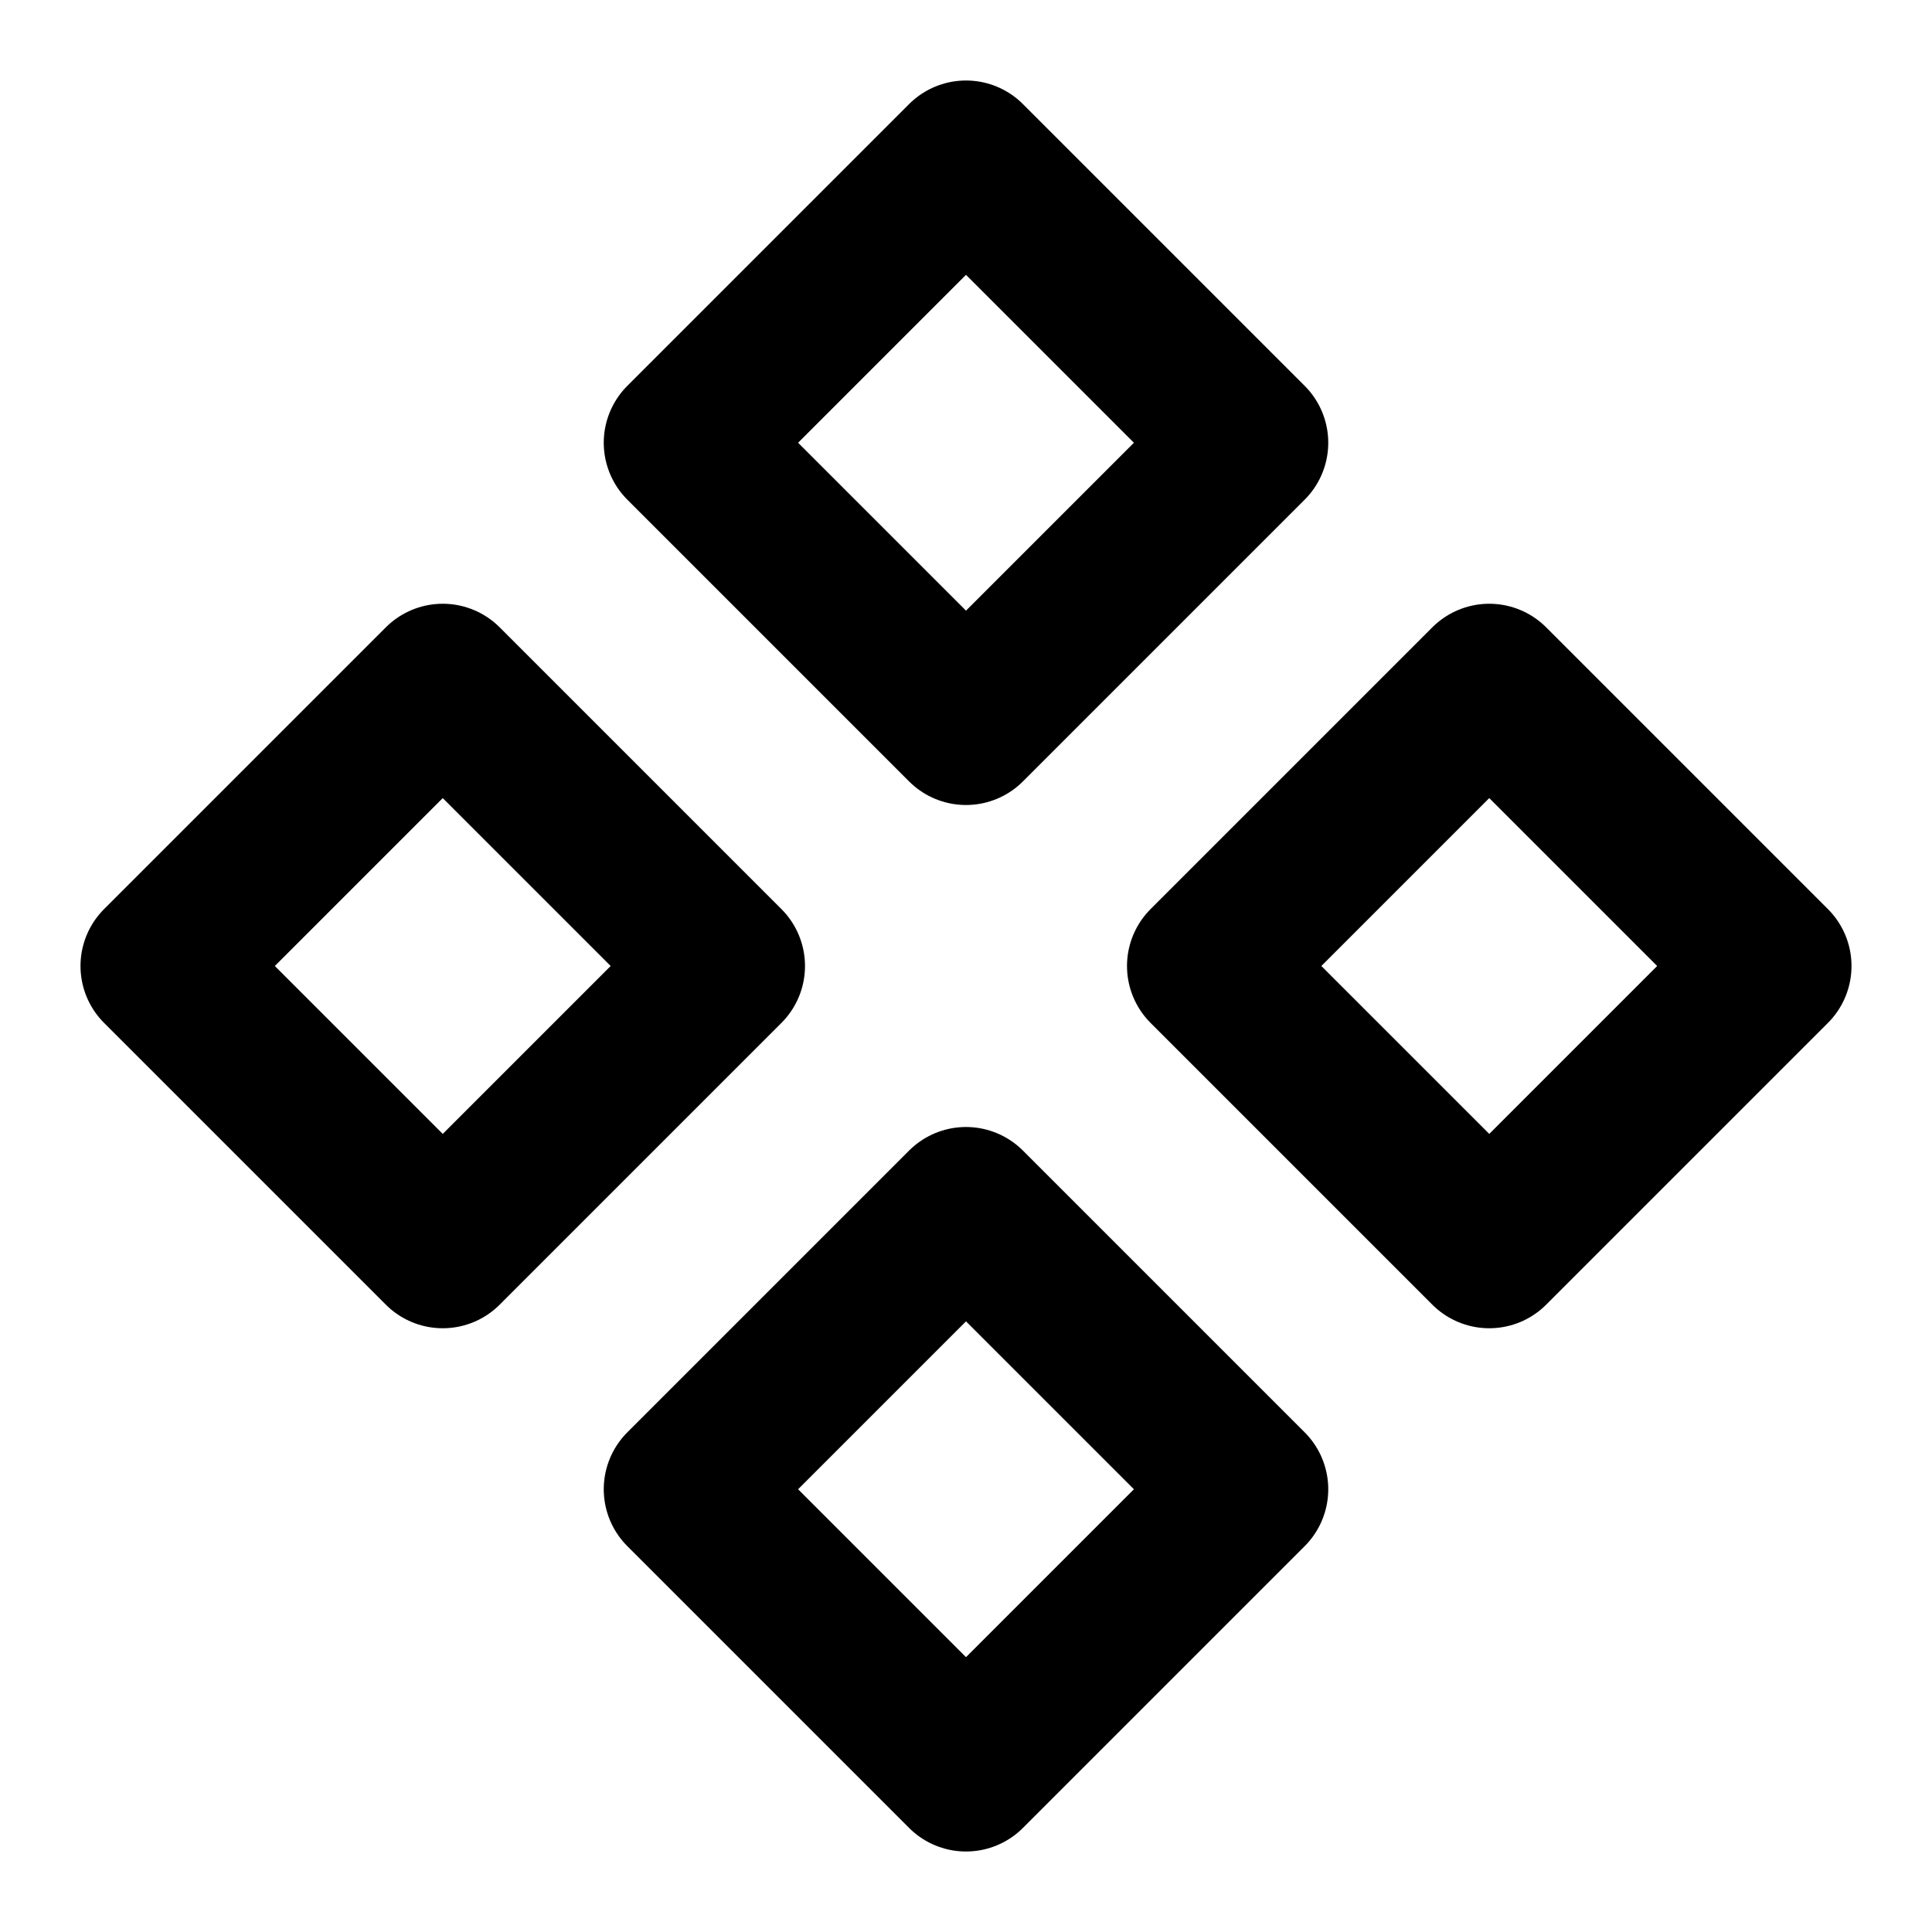
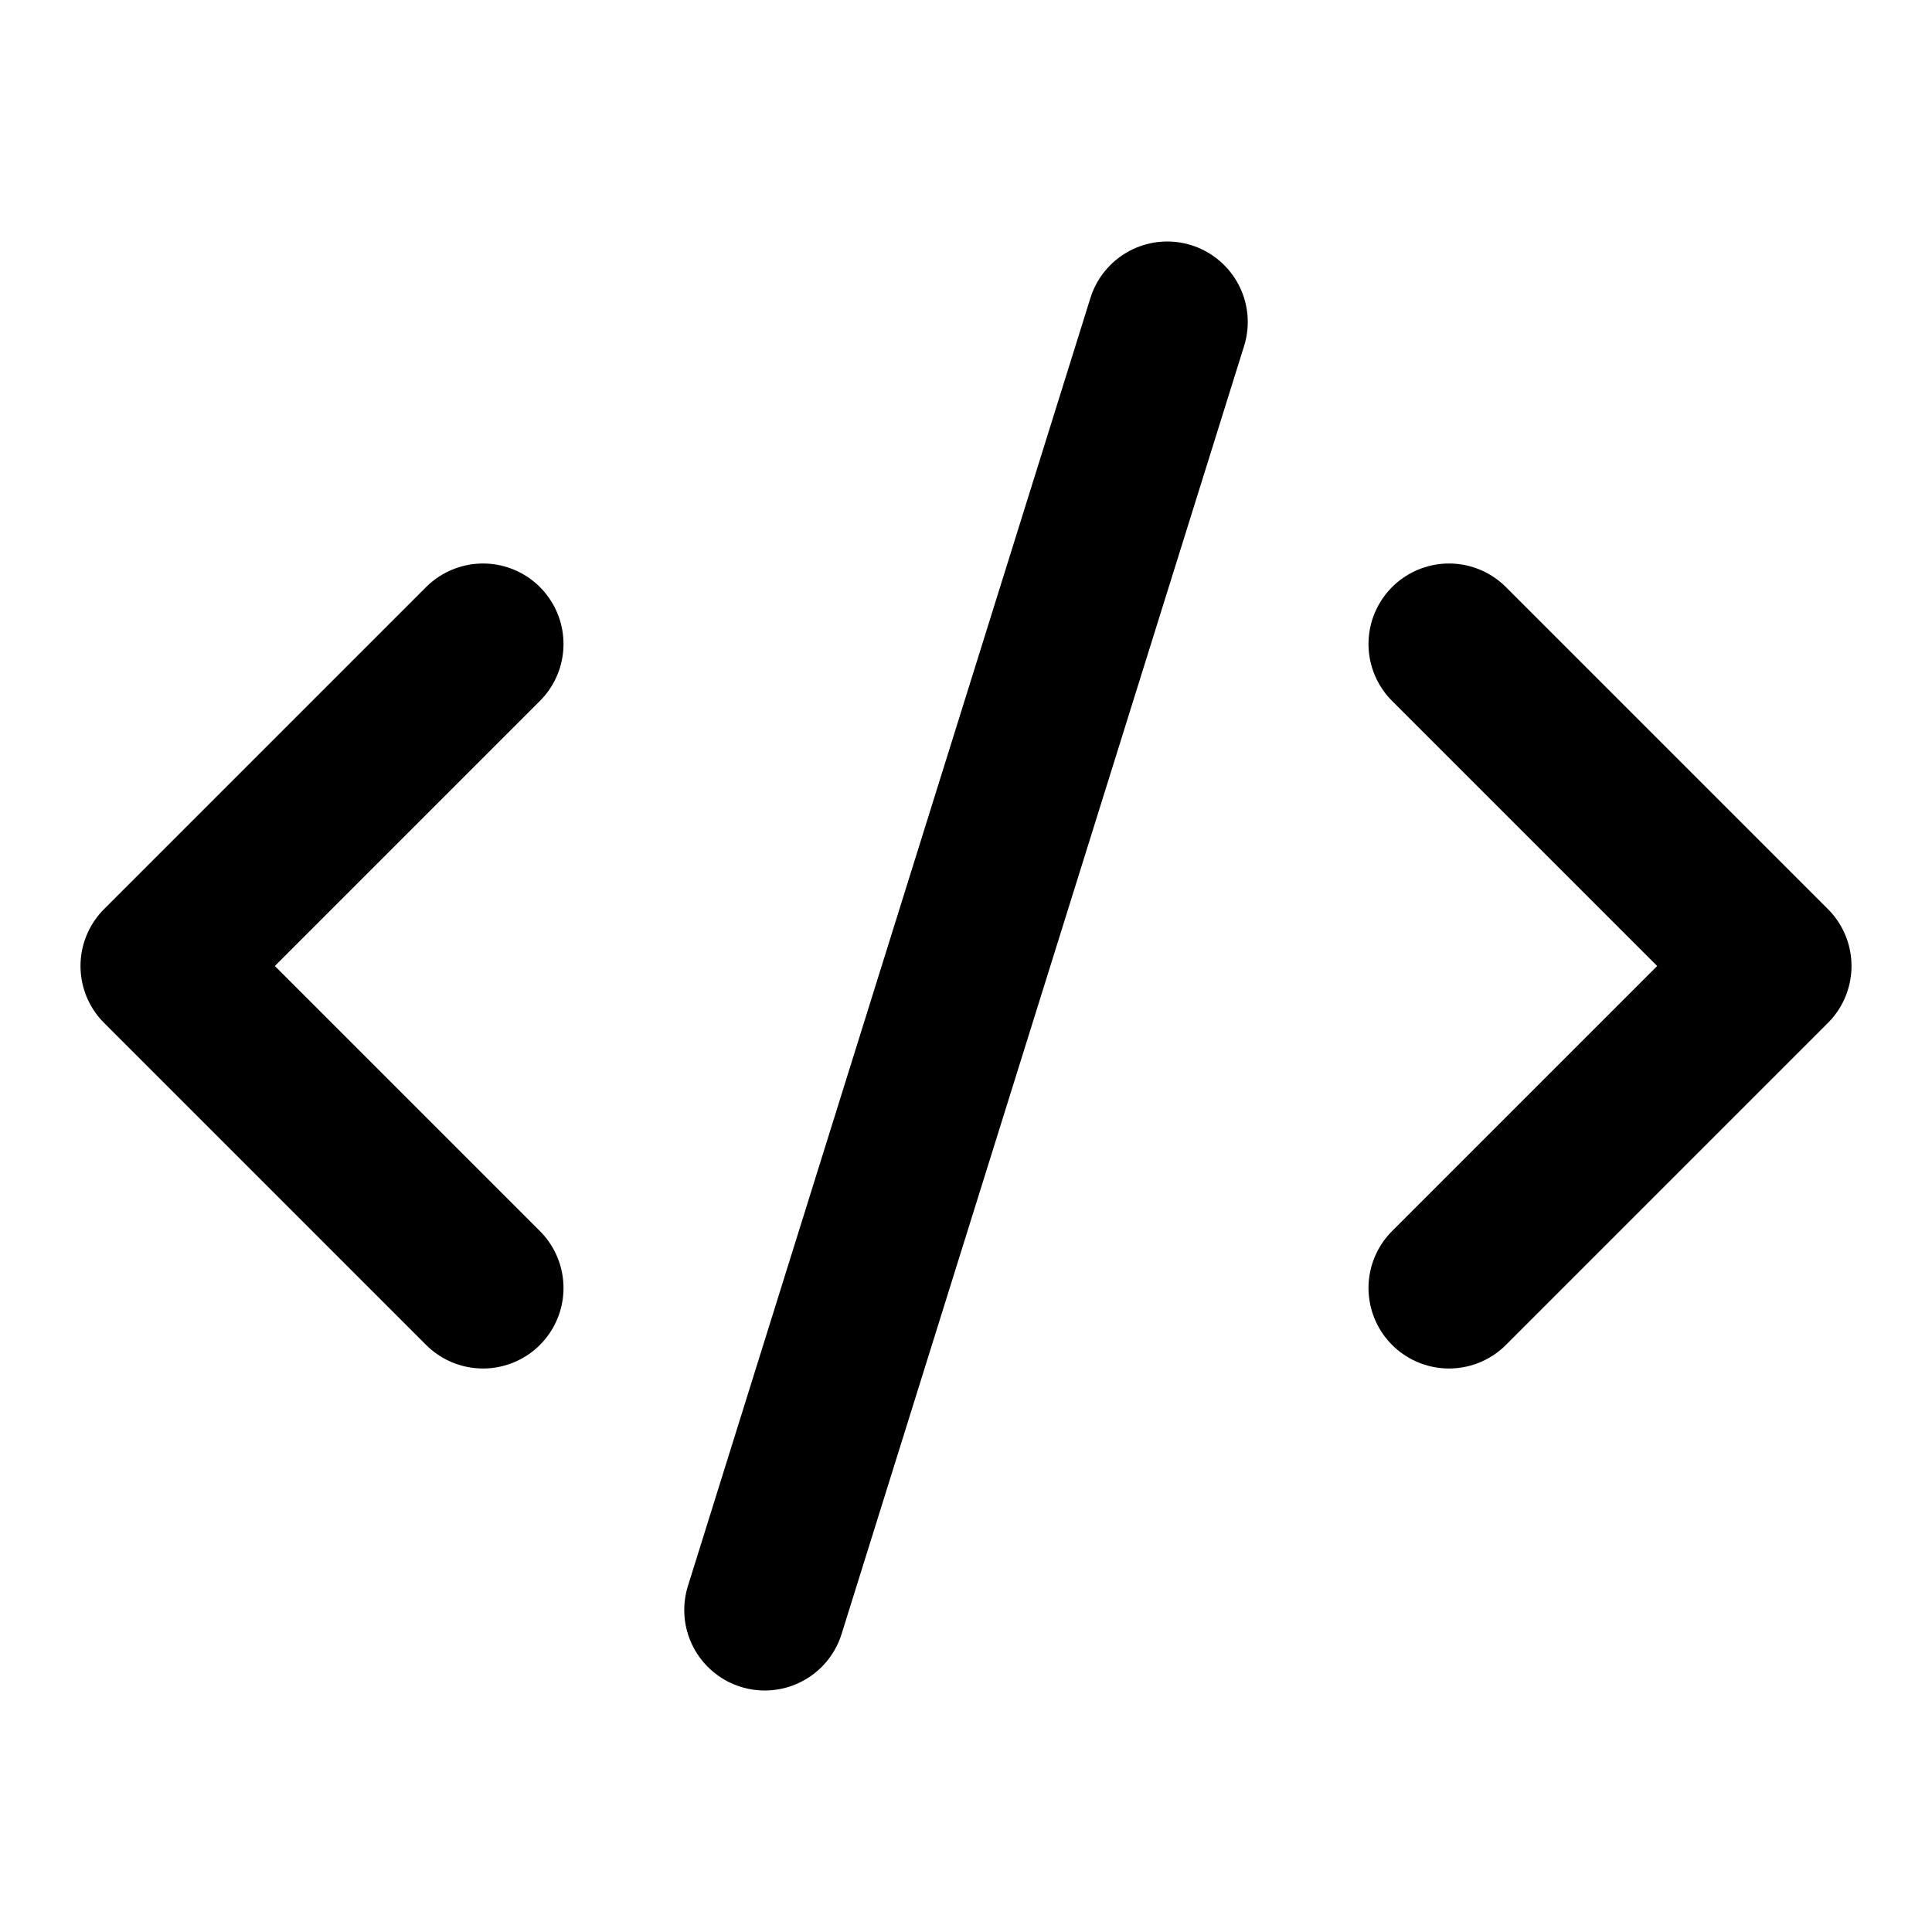
<svg xmlns="http://www.w3.org/2000/svg" width="24" height="24" viewBox="0 0 24 24" fill="none" stroke="currentColor" stroke-width="2" stroke-linecap="round" stroke-linejoin="round">
-   <path d="M5.5 8.5 9 12l-3.5 3.5L2 12l3.5-3.5Z" />
-   <path d="m12 2 3.5 3.5L12 9 8.5 5.5 12 2Z" />
-   <path d="M18.5 8.5 22 12l-3.5 3.5L15 12l3.5-3.5Z" />
-   <path d="m12 15 3.5 3.5L12 22l-3.5-3.5L12 15Z" />
+   <path d="m18 16 4-4-4-4" />
+   <path d="m6 8-4 4 4 4" />
+   <path d="m14.5 4-5 16" />
</svg>
